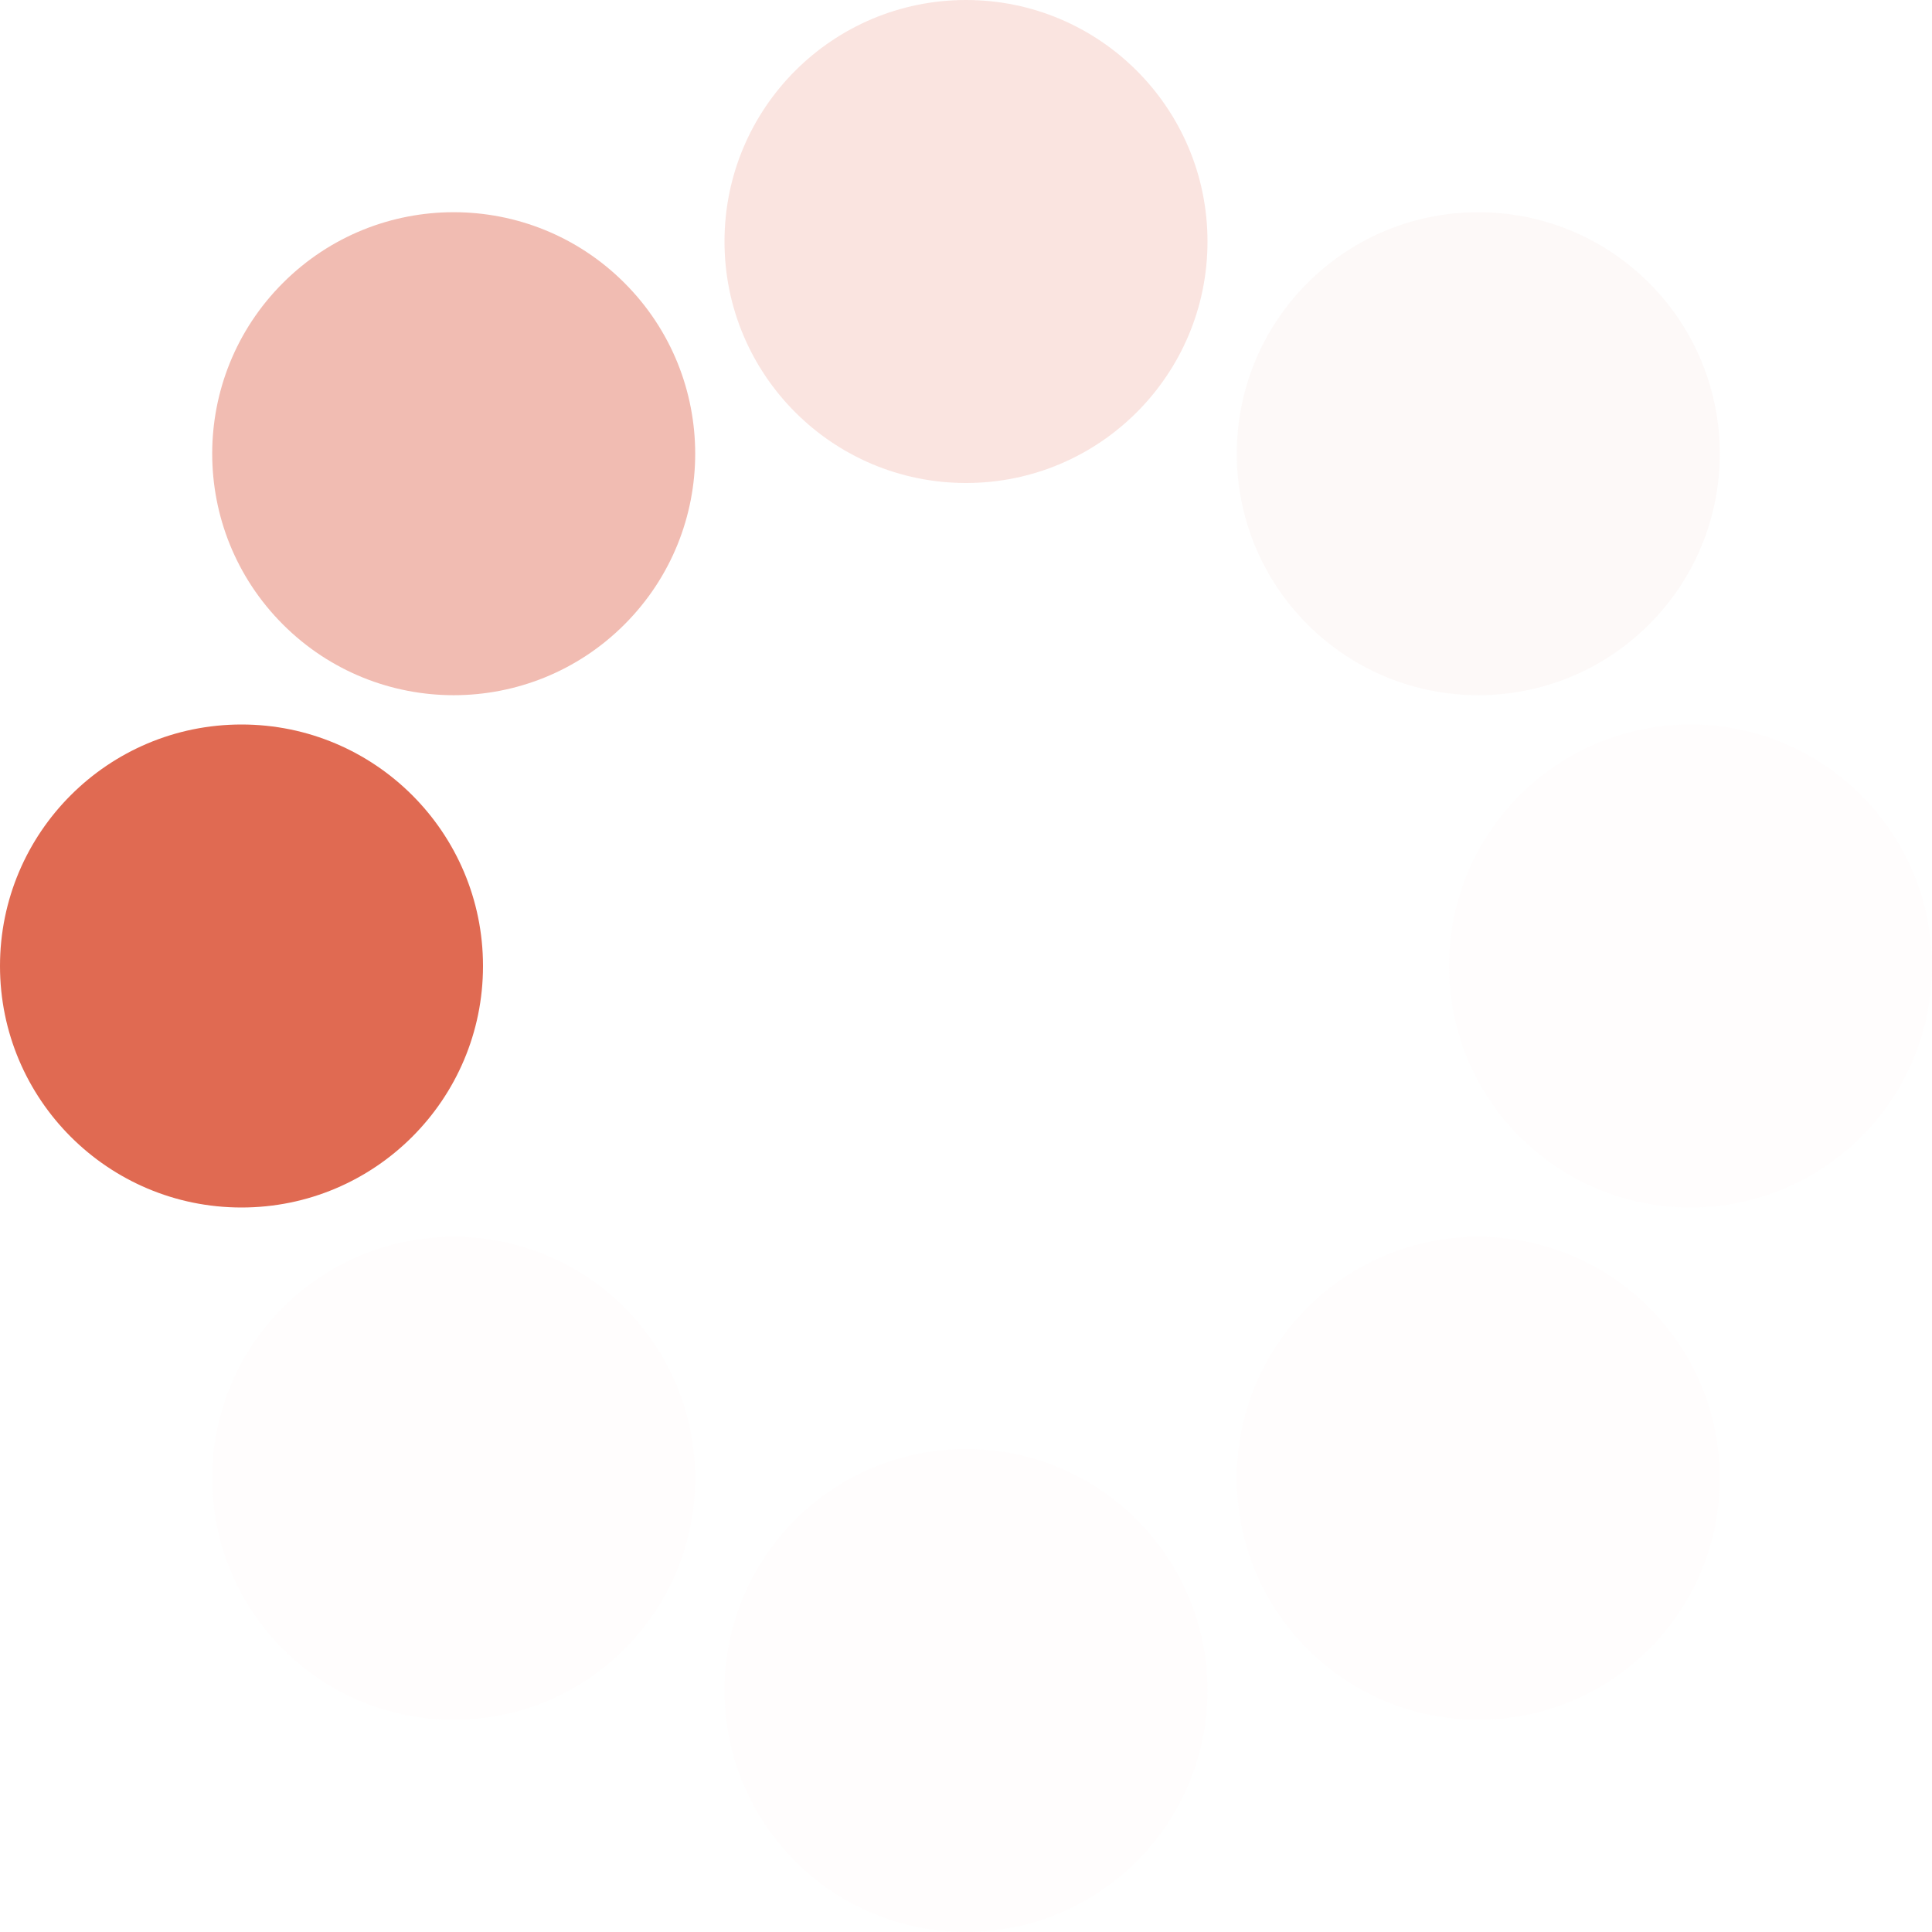
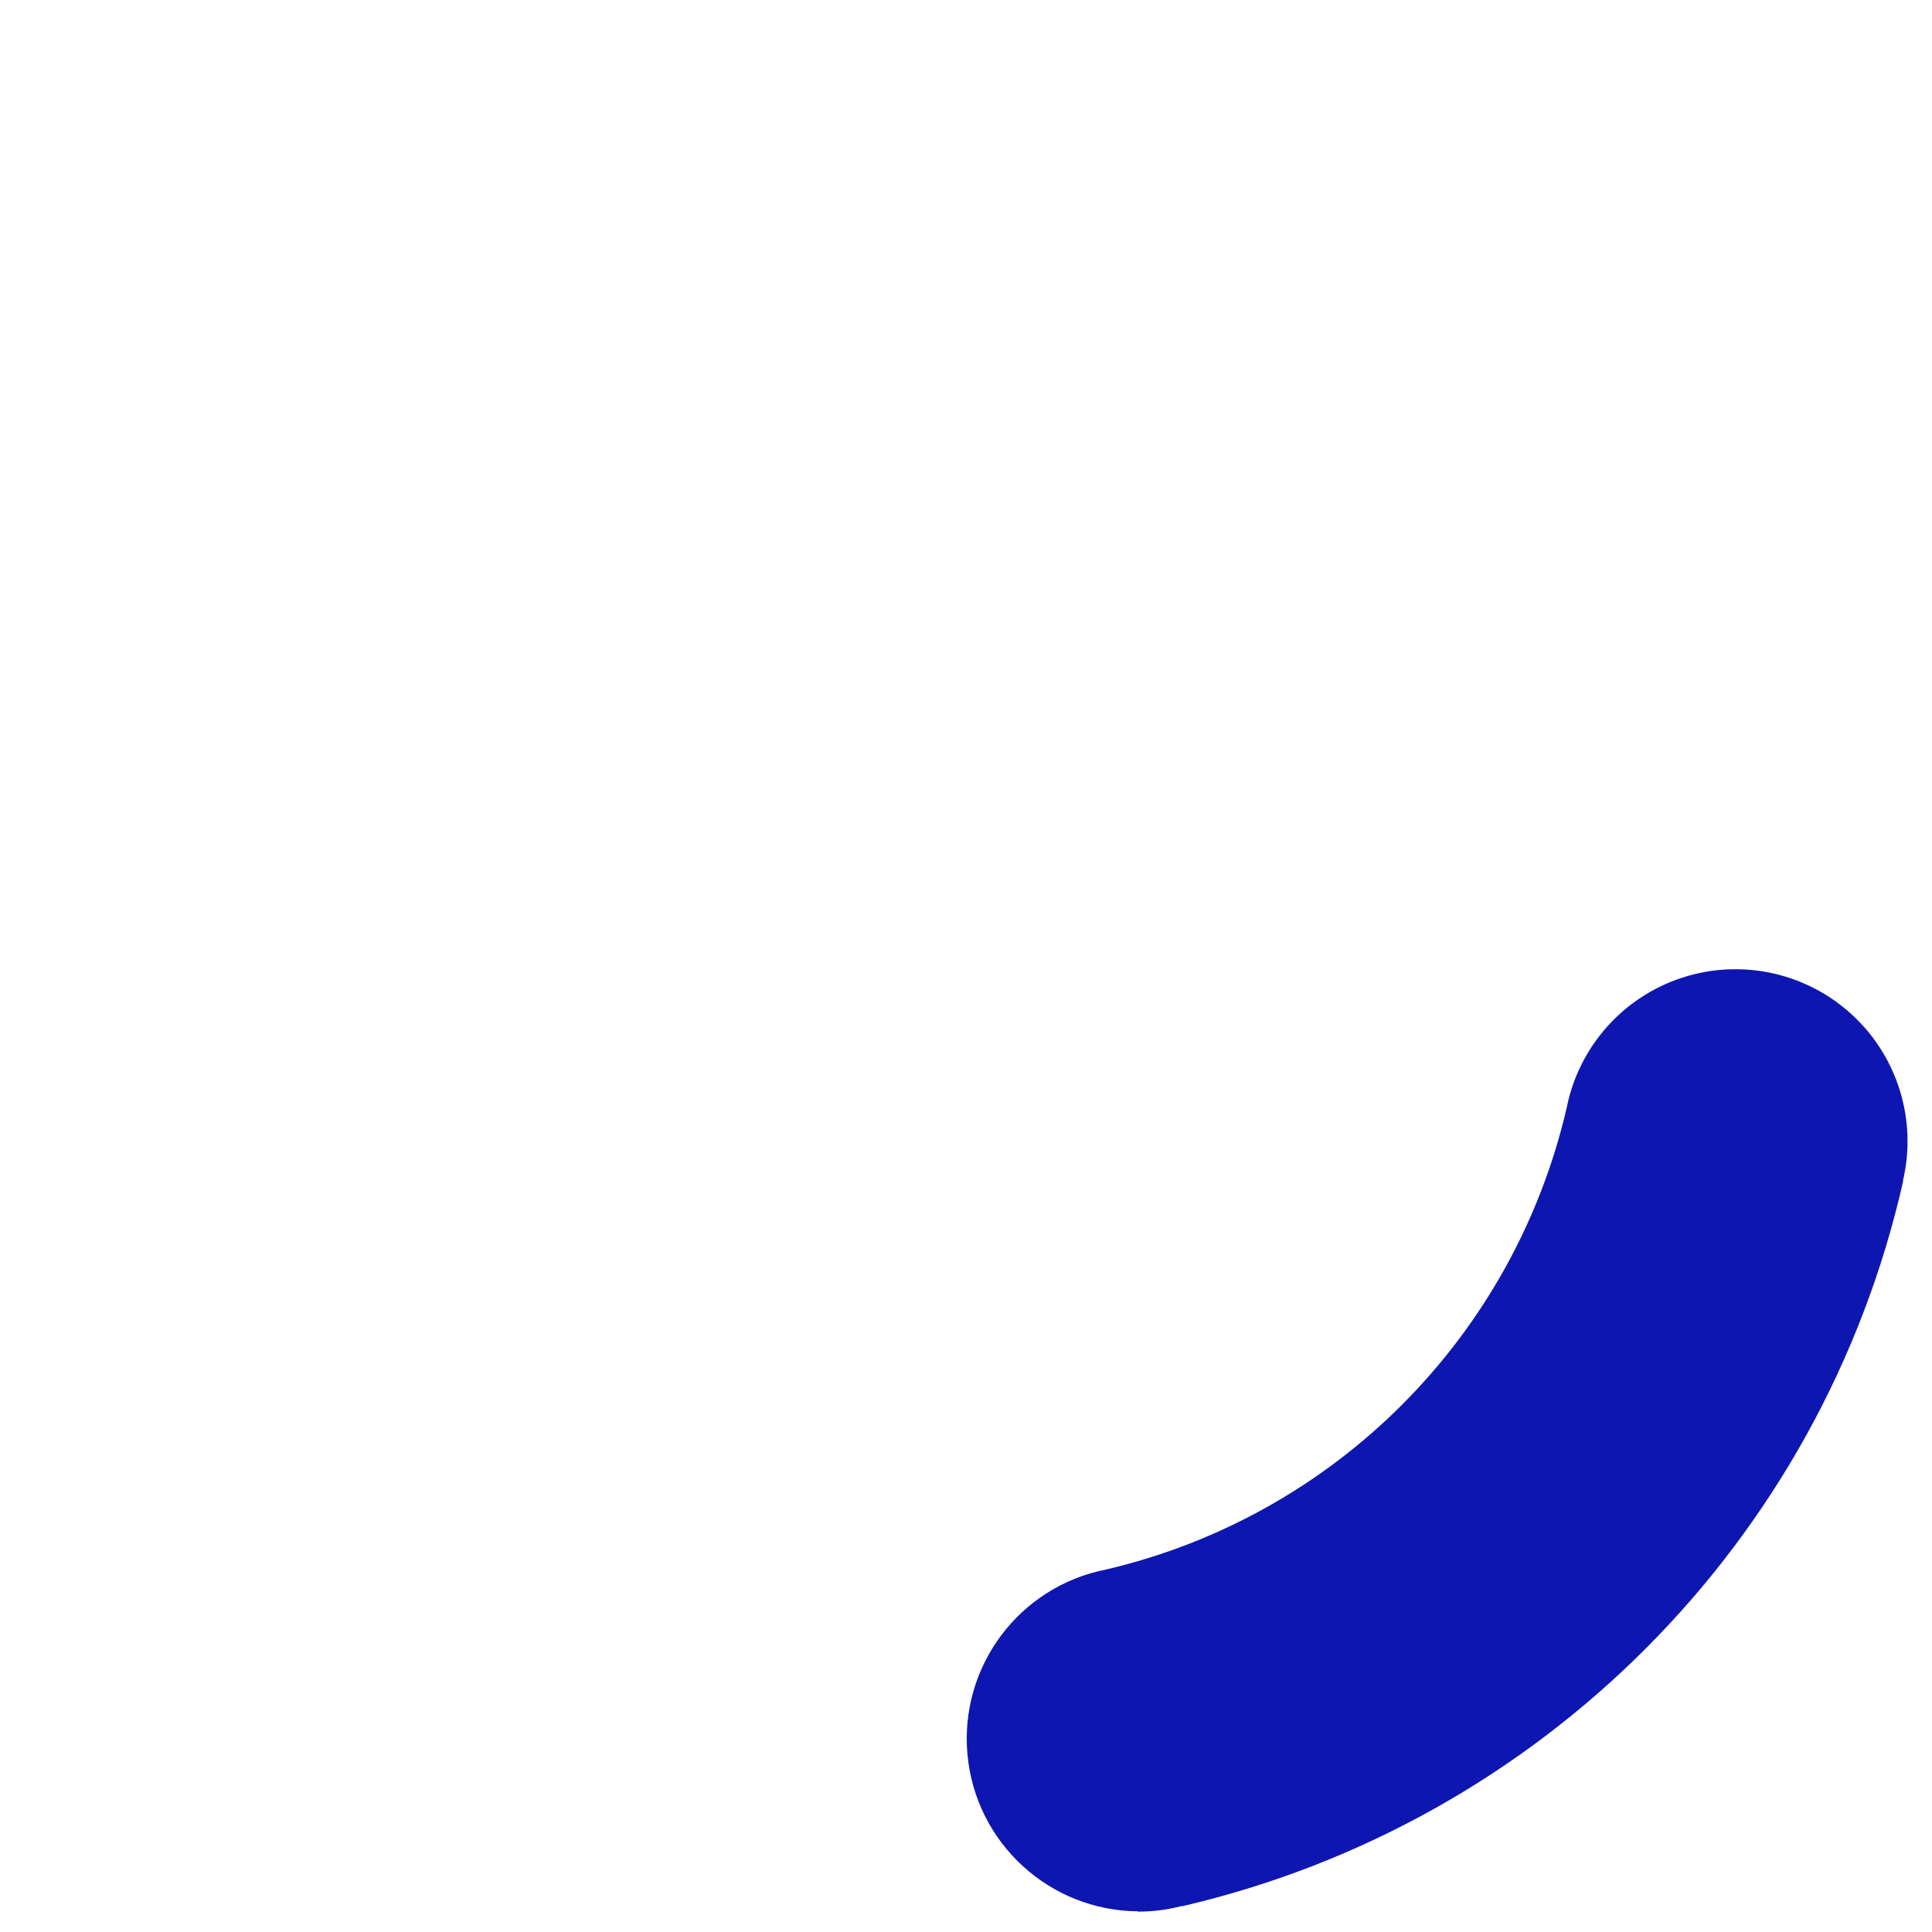
<svg xmlns="http://www.w3.org/2000/svg" version="1.0" width="64px" height="64px" viewBox="0 0 128 128" xml:space="preserve">
  <g>
-     <circle cx="16" cy="64" r="16" fill="#e06a52" fill-opacity="1" />
-     <circle cx="16" cy="64" r="16" fill="#ea9c8c" fill-opacity="0.67" transform="rotate(45,64,64)" />
-     <circle cx="16" cy="64" r="16" fill="#f2c0b6" fill-opacity="0.42" transform="rotate(90,64,64)" />
-     <circle cx="16" cy="64" r="16" fill="#f9e1dc" fill-opacity="0.2" transform="rotate(135,64,64)" />
-     <circle cx="16" cy="64" r="16" fill="#fbedeb" fill-opacity="0.12" transform="rotate(180,64,64)" />
-     <circle cx="16" cy="64" r="16" fill="#fbedeb" fill-opacity="0.12" transform="rotate(225,64,64)" />
-     <circle cx="16" cy="64" r="16" fill="#fbedeb" fill-opacity="0.12" transform="rotate(270,64,64)" />
-     <circle cx="16" cy="64" r="16" fill="#fbedeb" fill-opacity="0.12" transform="rotate(315,64,64)" />
-     <animateTransform attributeName="transform" type="rotate" values="0 64 64;315 64 64;270 64 64;225 64 64;180 64 64;135 64 64;90 64 64;45 64 64" calcMode="discrete" dur="720ms" repeatCount="indefinite" />
+     <path d="M75.4 126.63a11.43 11.43 0 0 1-2.1-22.65 40.9 40.9 0 0 0 30.5-30.6 11.4 11.4 0 1 1 22.27 4.87h.02a63.77 63.77 0 0 1-47.8 48.05v-.02a11.38 11.38 0 0 1-2.93.37z" fill="#0e16b1" fill-opacity="1" />
+     <animateTransform attributeName="transform" type="rotate" from="0 64 64" to="360 64 64" dur="1800ms" repeatCount="indefinite" />
  </g>
</svg>
